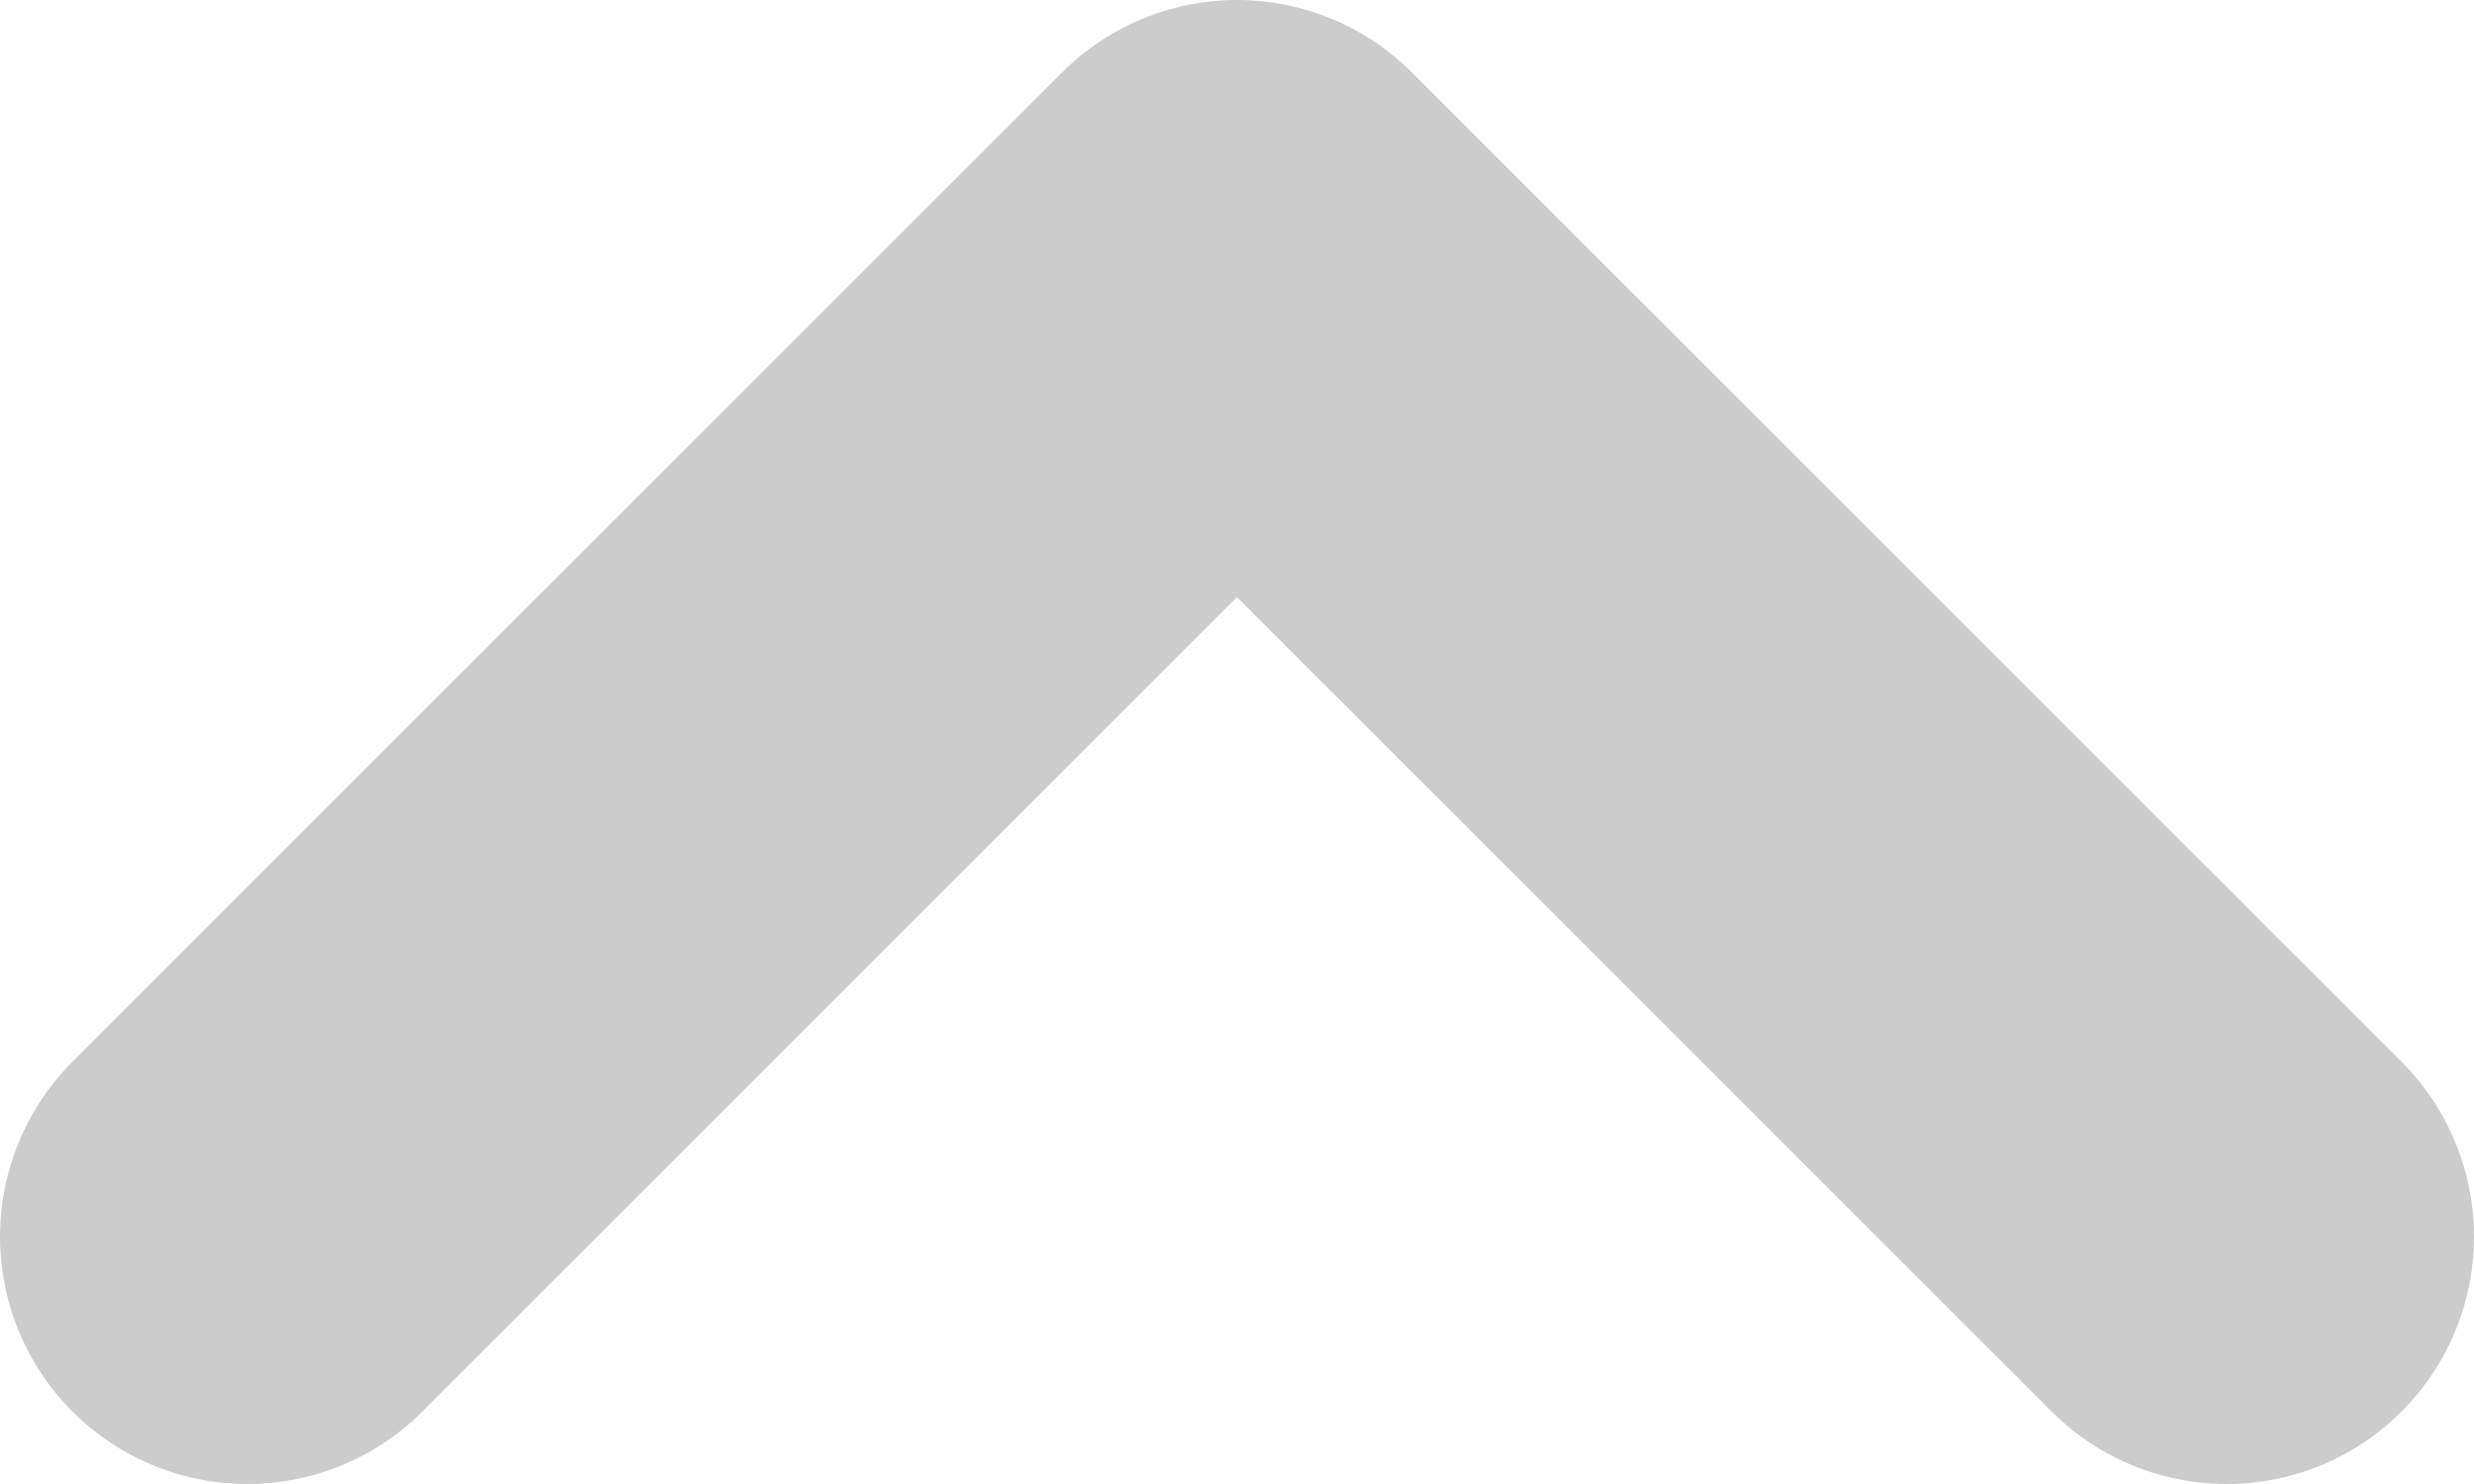
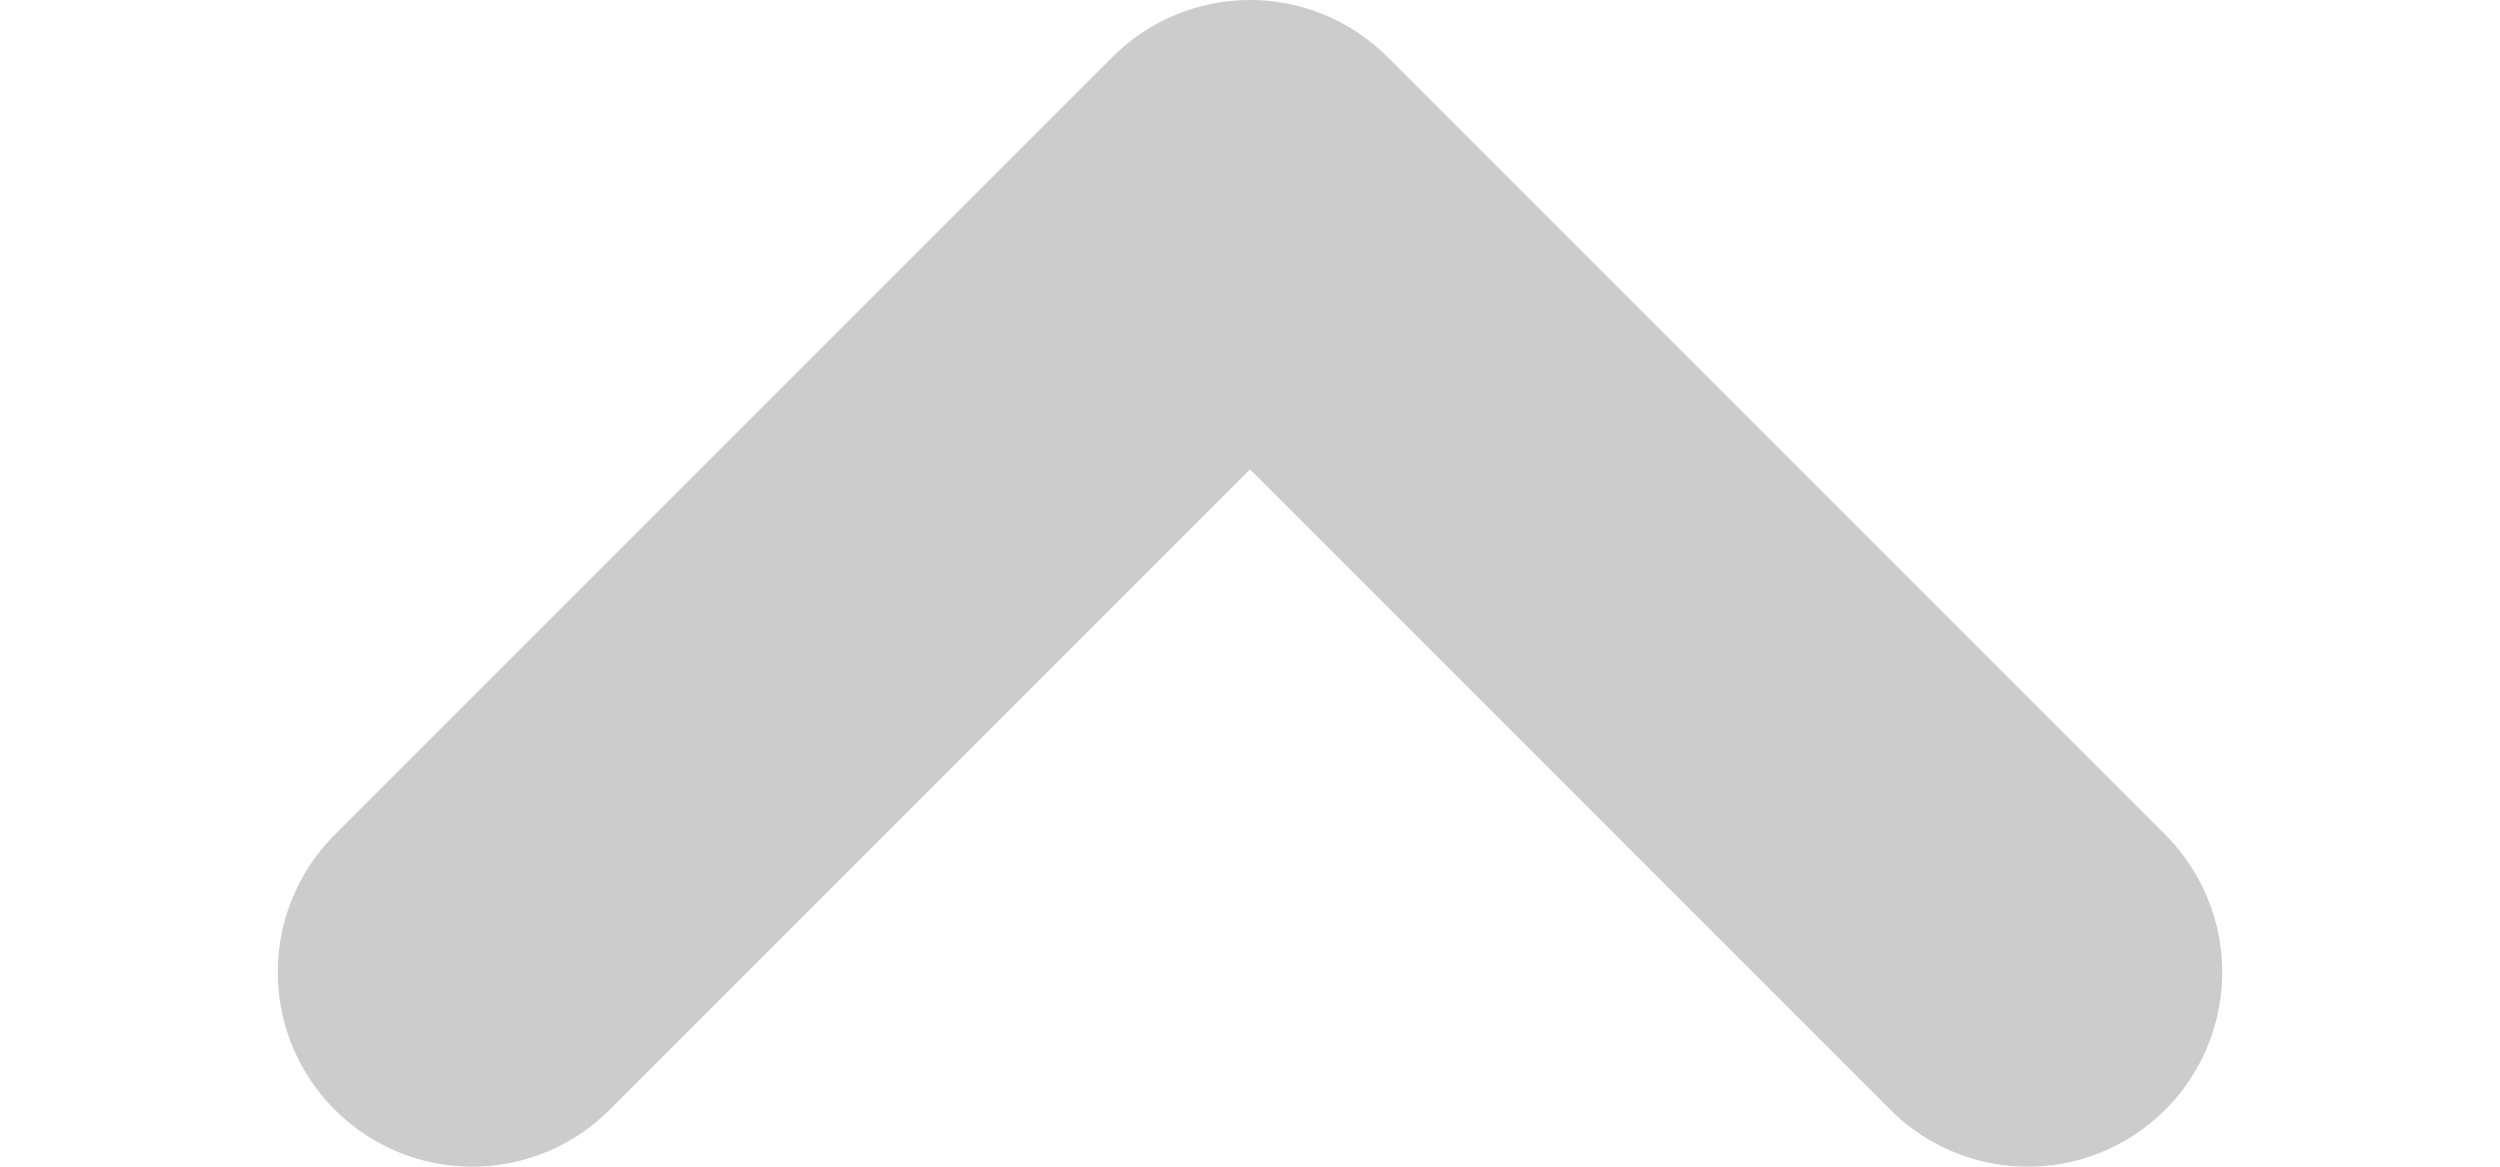
- <svg xmlns="http://www.w3.org/2000/svg" width="10" height="6" viewBox="0 0 10 6" fill="none">
+ <svg xmlns="http://www.w3.org/2000/svg" width="15" height="7" viewBox="0 0 10 6" fill="none">
  <path d="M9 5L5 1L1 5" stroke="#CCCCCC" stroke-width="2" stroke-linecap="round" stroke-linejoin="round" />
</svg>
